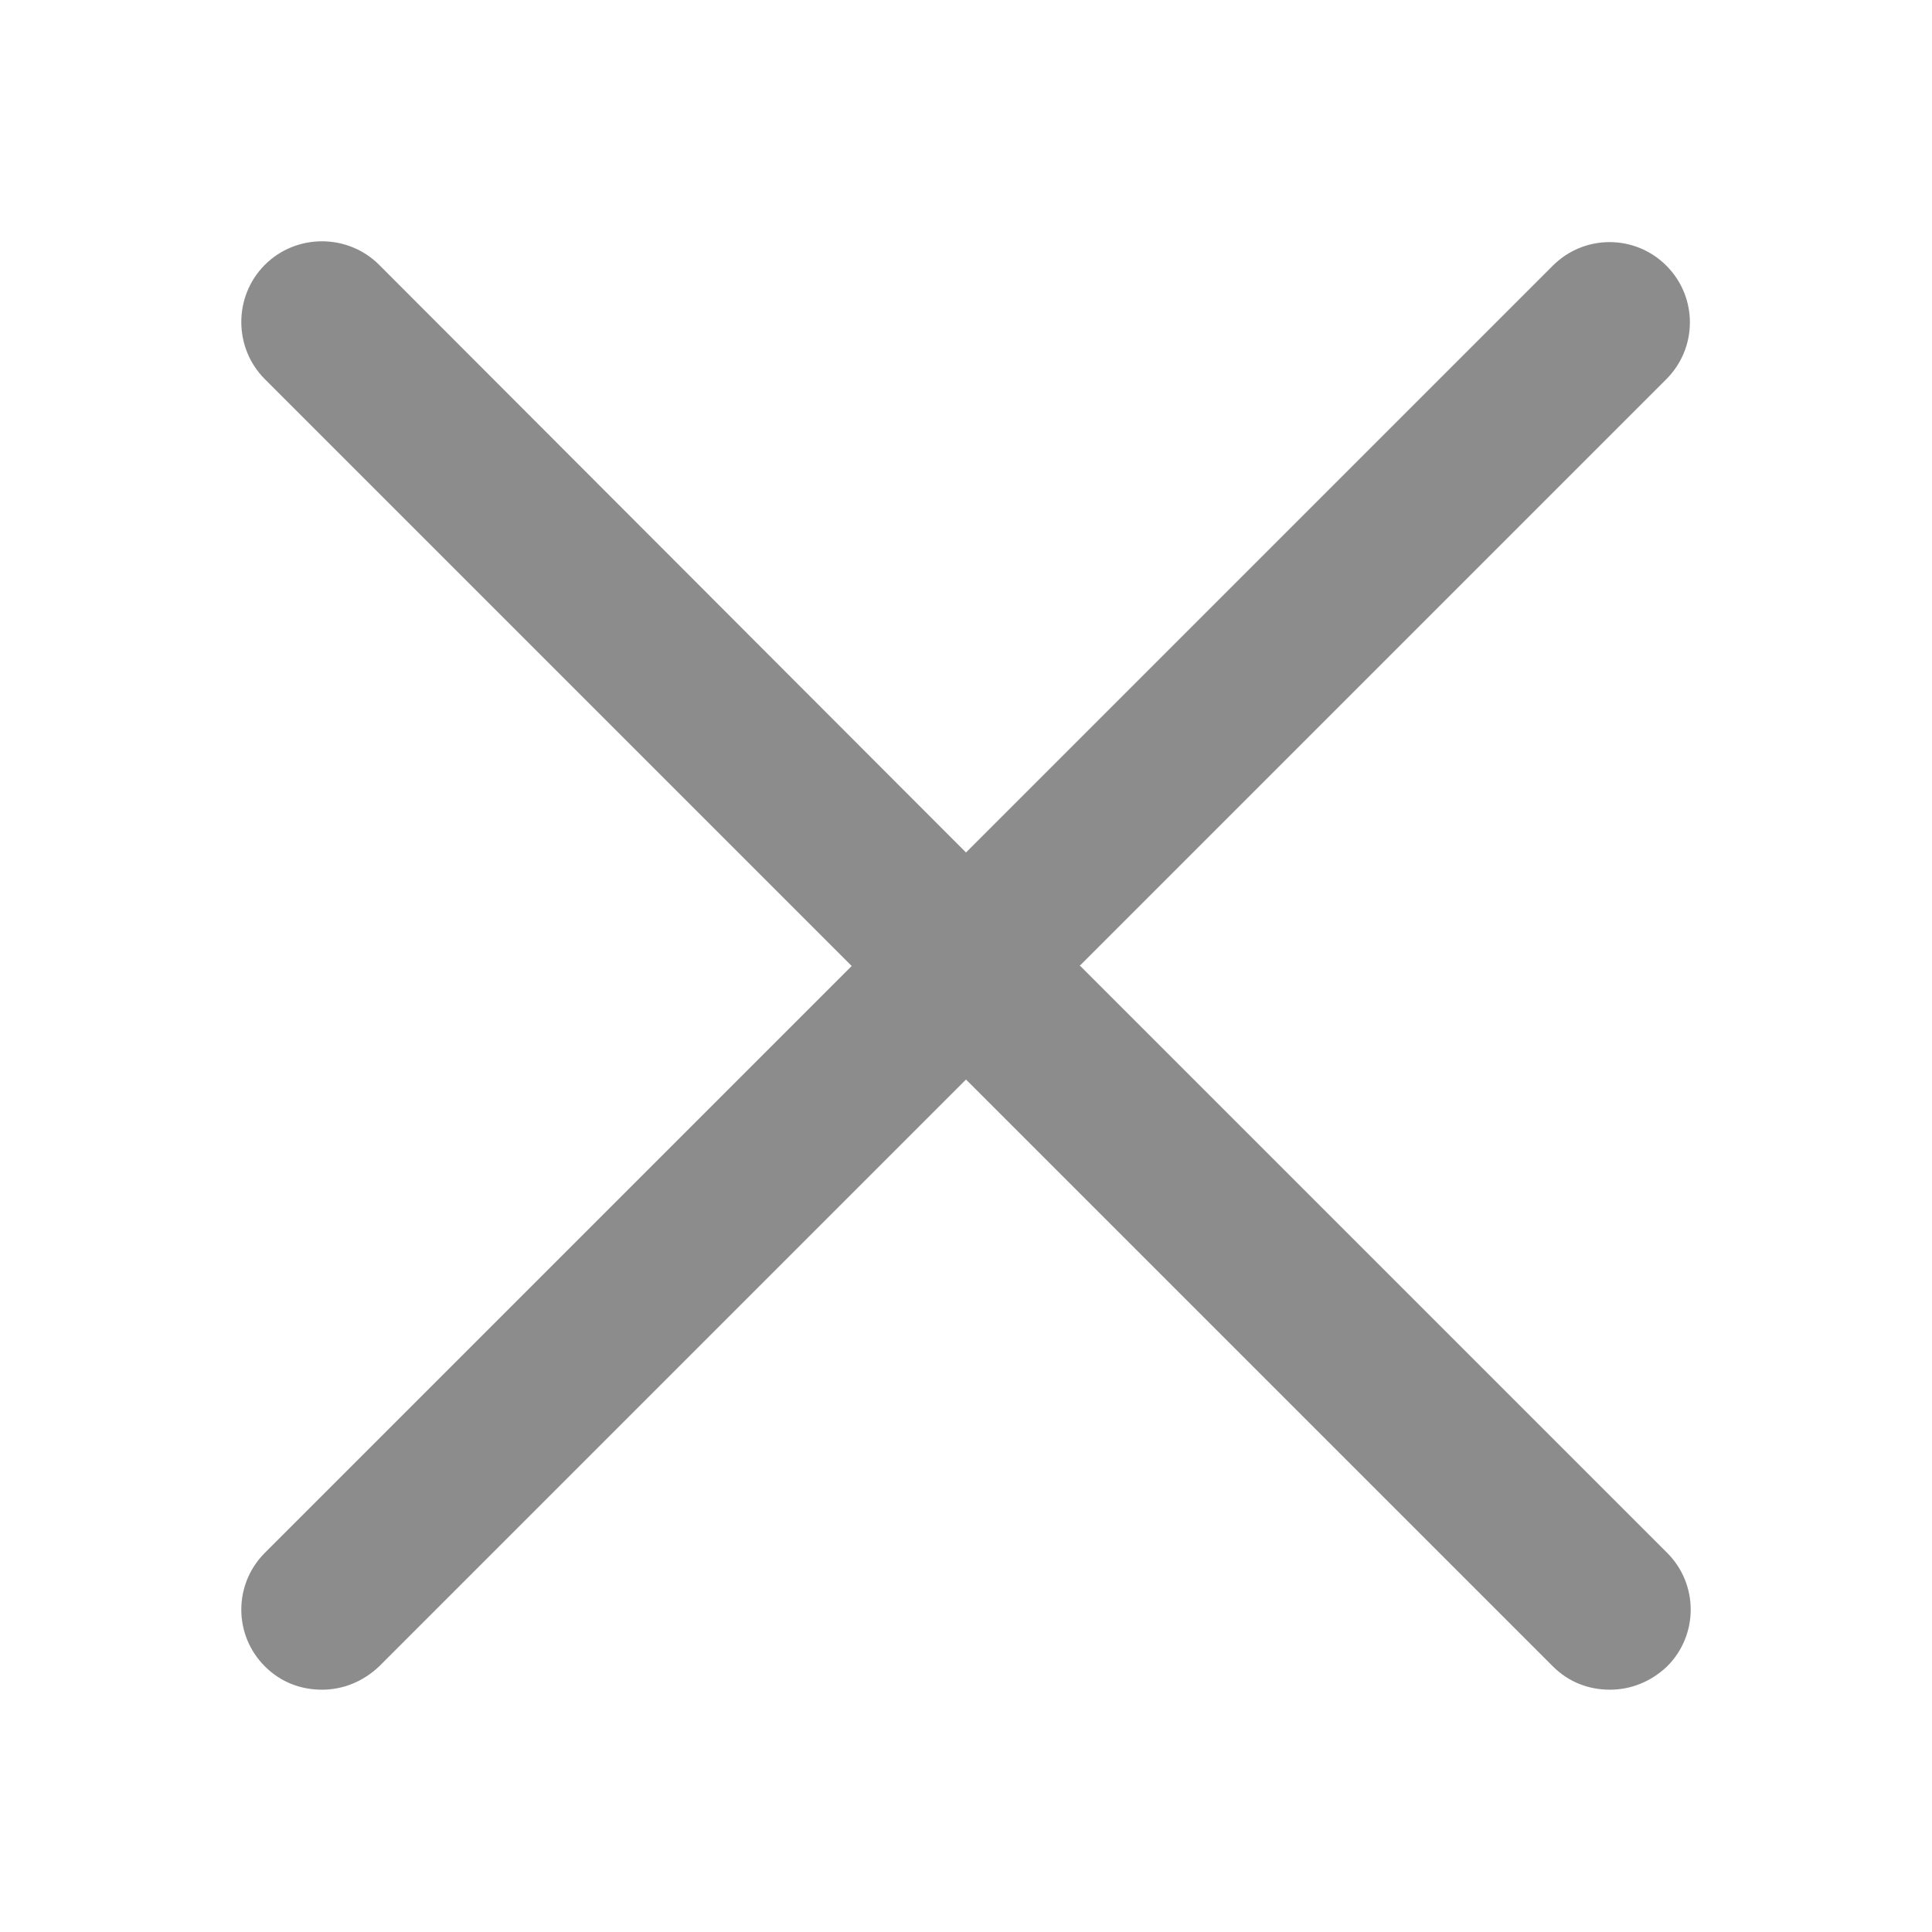
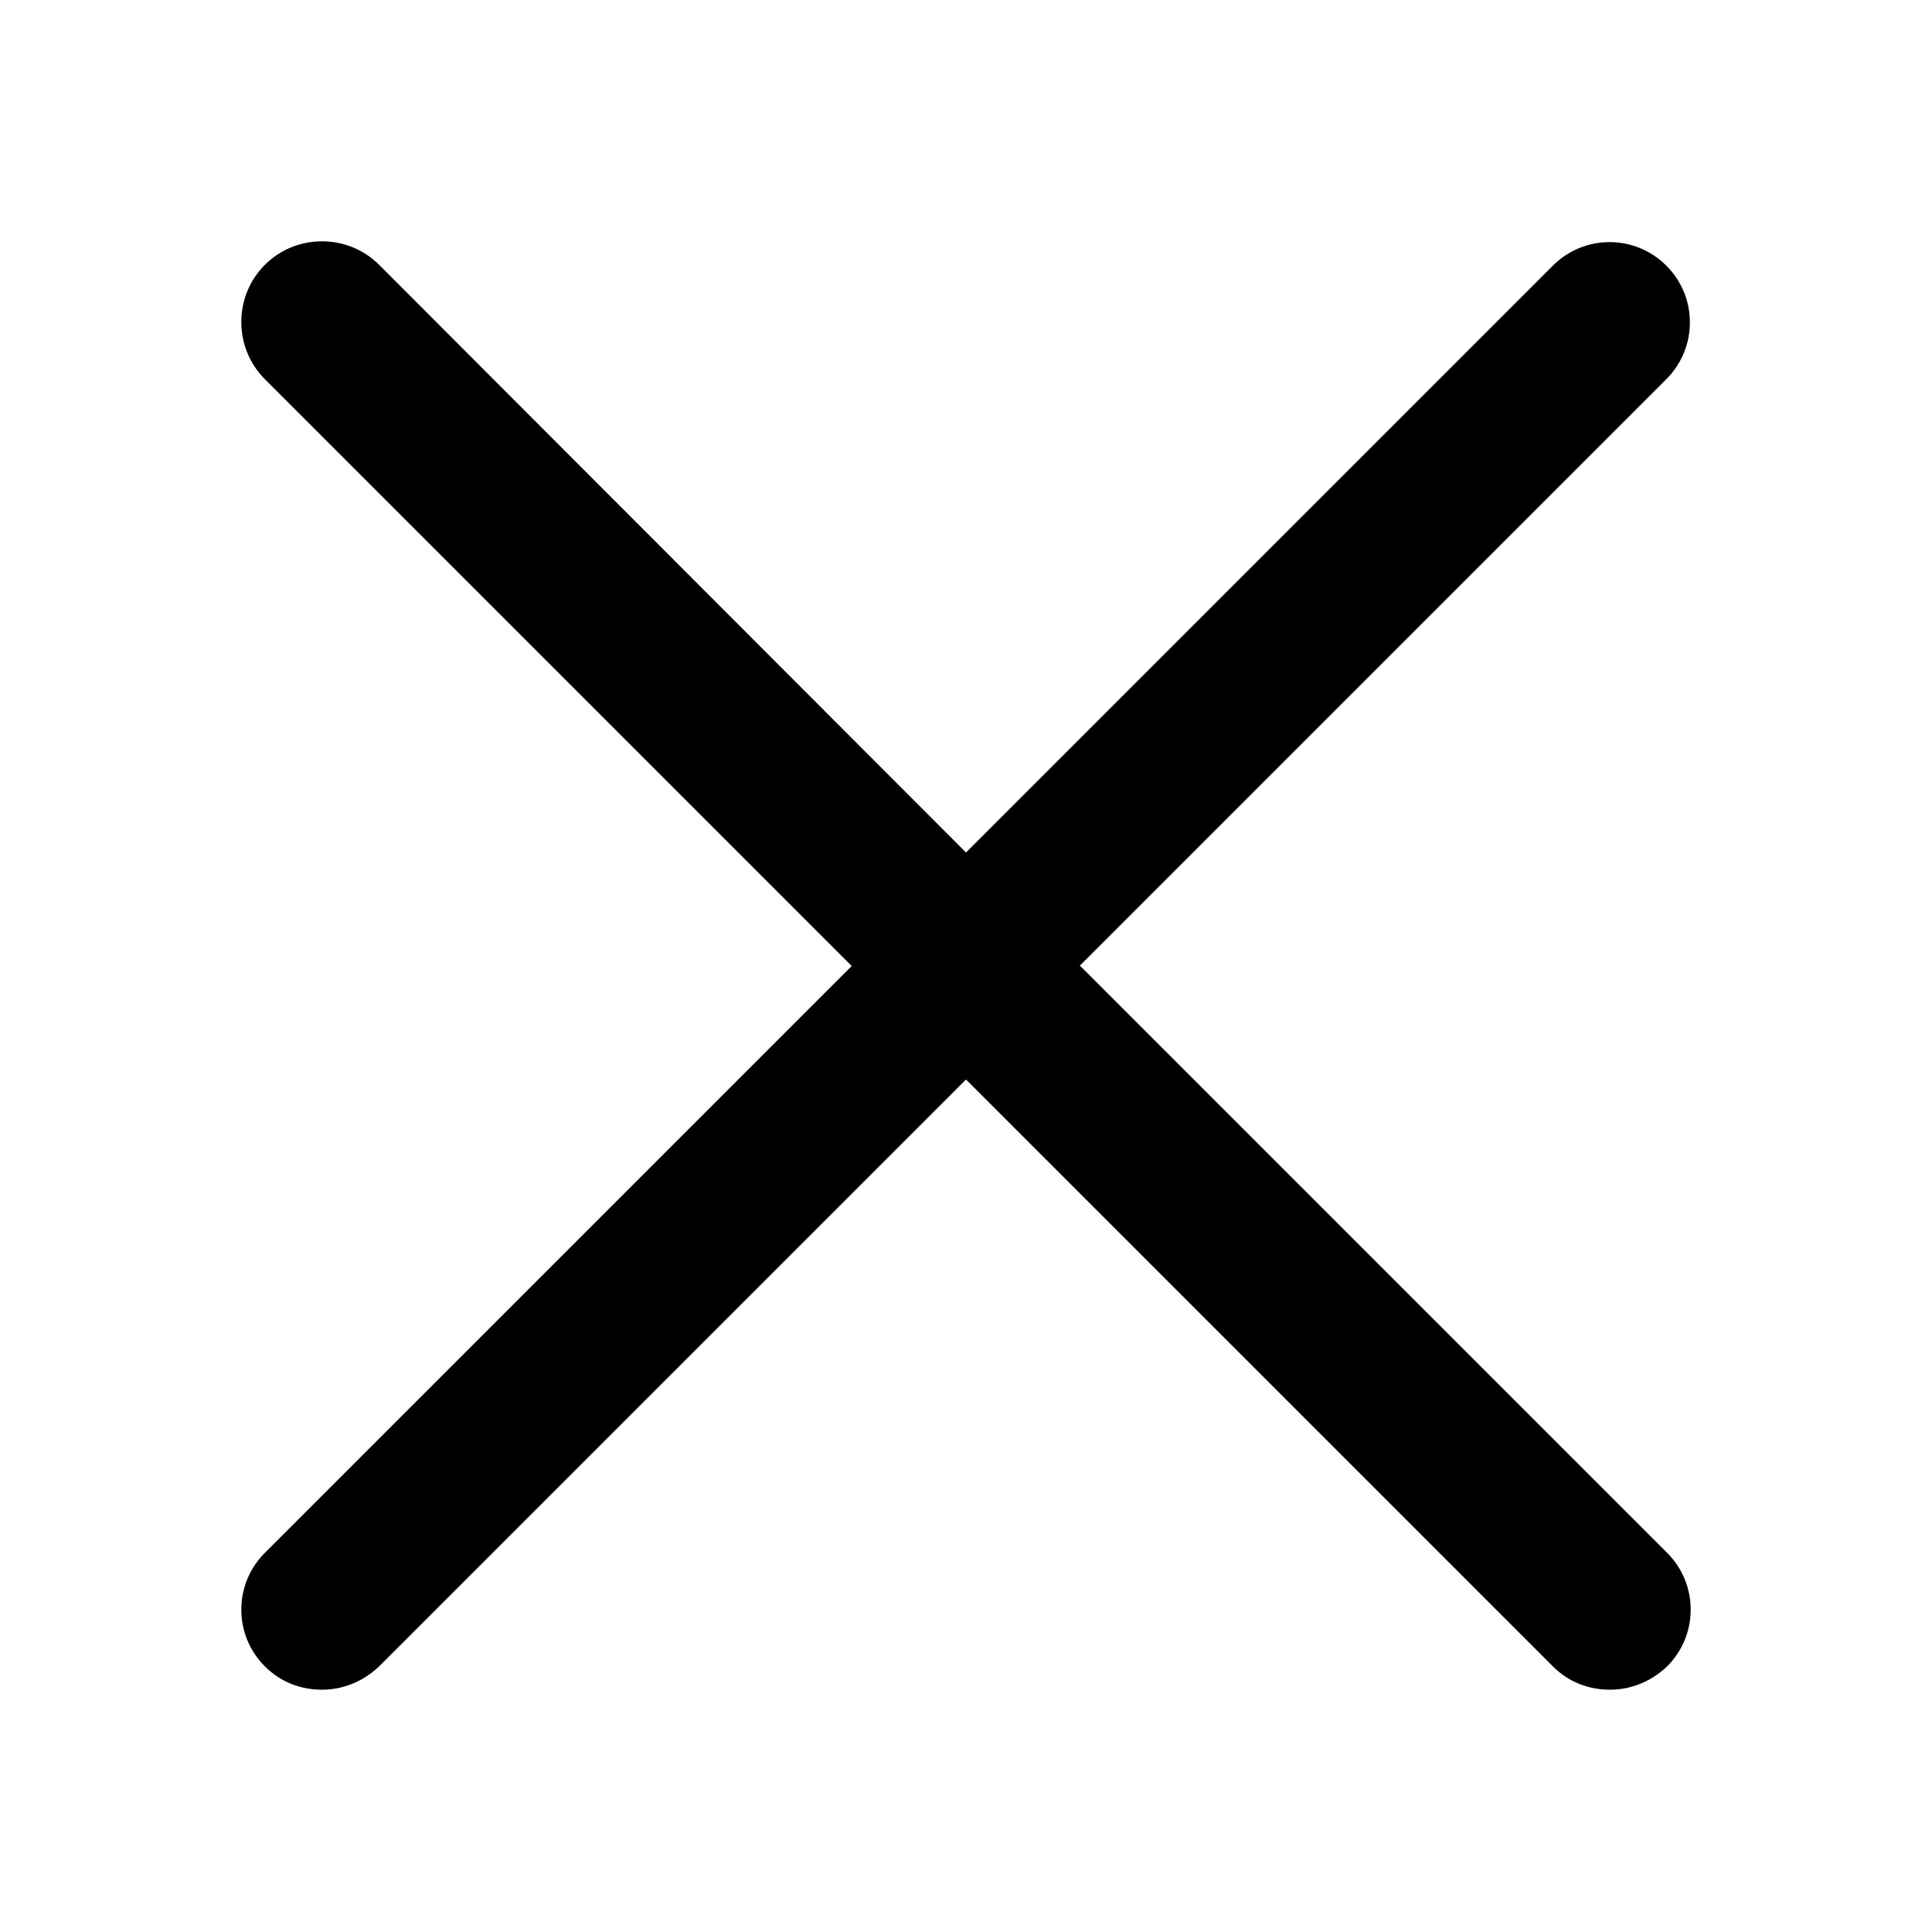
- <svg xmlns="http://www.w3.org/2000/svg" width="24" height="24" viewBox="0 0 24 24" fill="none">
-   <path d="M13.41 12L20.7 4.71C21.09 4.32 21.09 3.69 20.7 3.3C20.31 2.91 19.68 2.91 19.29 3.3L12 10.59L4.71 3.29C4.32 2.9 3.68 2.9 3.29 3.29C2.9 3.68 2.9 4.32 3.29 4.71L10.58 12L3.29 19.29C2.9 19.68 2.9 20.31 3.29 20.7C3.49 20.9 3.74 20.99 4 20.99C4.26 20.99 4.51 20.89 4.71 20.7L12 13.41L19.29 20.7C19.49 20.9 19.74 20.99 20 20.99C20.26 20.99 20.51 20.89 20.71 20.7C21.1 20.31 21.1 19.68 20.71 19.29L13.42 12H13.41Z" fill="black" fill-opacity="0.45" />
+ <svg xmlns="http://www.w3.org/2000/svg" width="24" height="24" viewBox="0 0 24 24">
+   <path d="M13.41 12L20.7 4.71C21.09 4.32 21.09 3.69 20.7 3.3C20.31 2.91 19.68 2.91 19.29 3.3L12 10.59L4.71 3.29C4.32 2.9 3.68 2.9 3.29 3.29C2.9 3.68 2.9 4.32 3.29 4.71L10.58 12L3.29 19.29C2.9 19.68 2.9 20.31 3.29 20.7C3.49 20.9 3.74 20.99 4 20.99C4.26 20.99 4.51 20.89 4.71 20.7L12 13.41L19.29 20.7C19.49 20.9 19.74 20.99 20 20.99C20.26 20.99 20.51 20.89 20.71 20.7C21.1 20.31 21.1 19.68 20.71 19.29L13.42 12H13.41Z" />
</svg>
